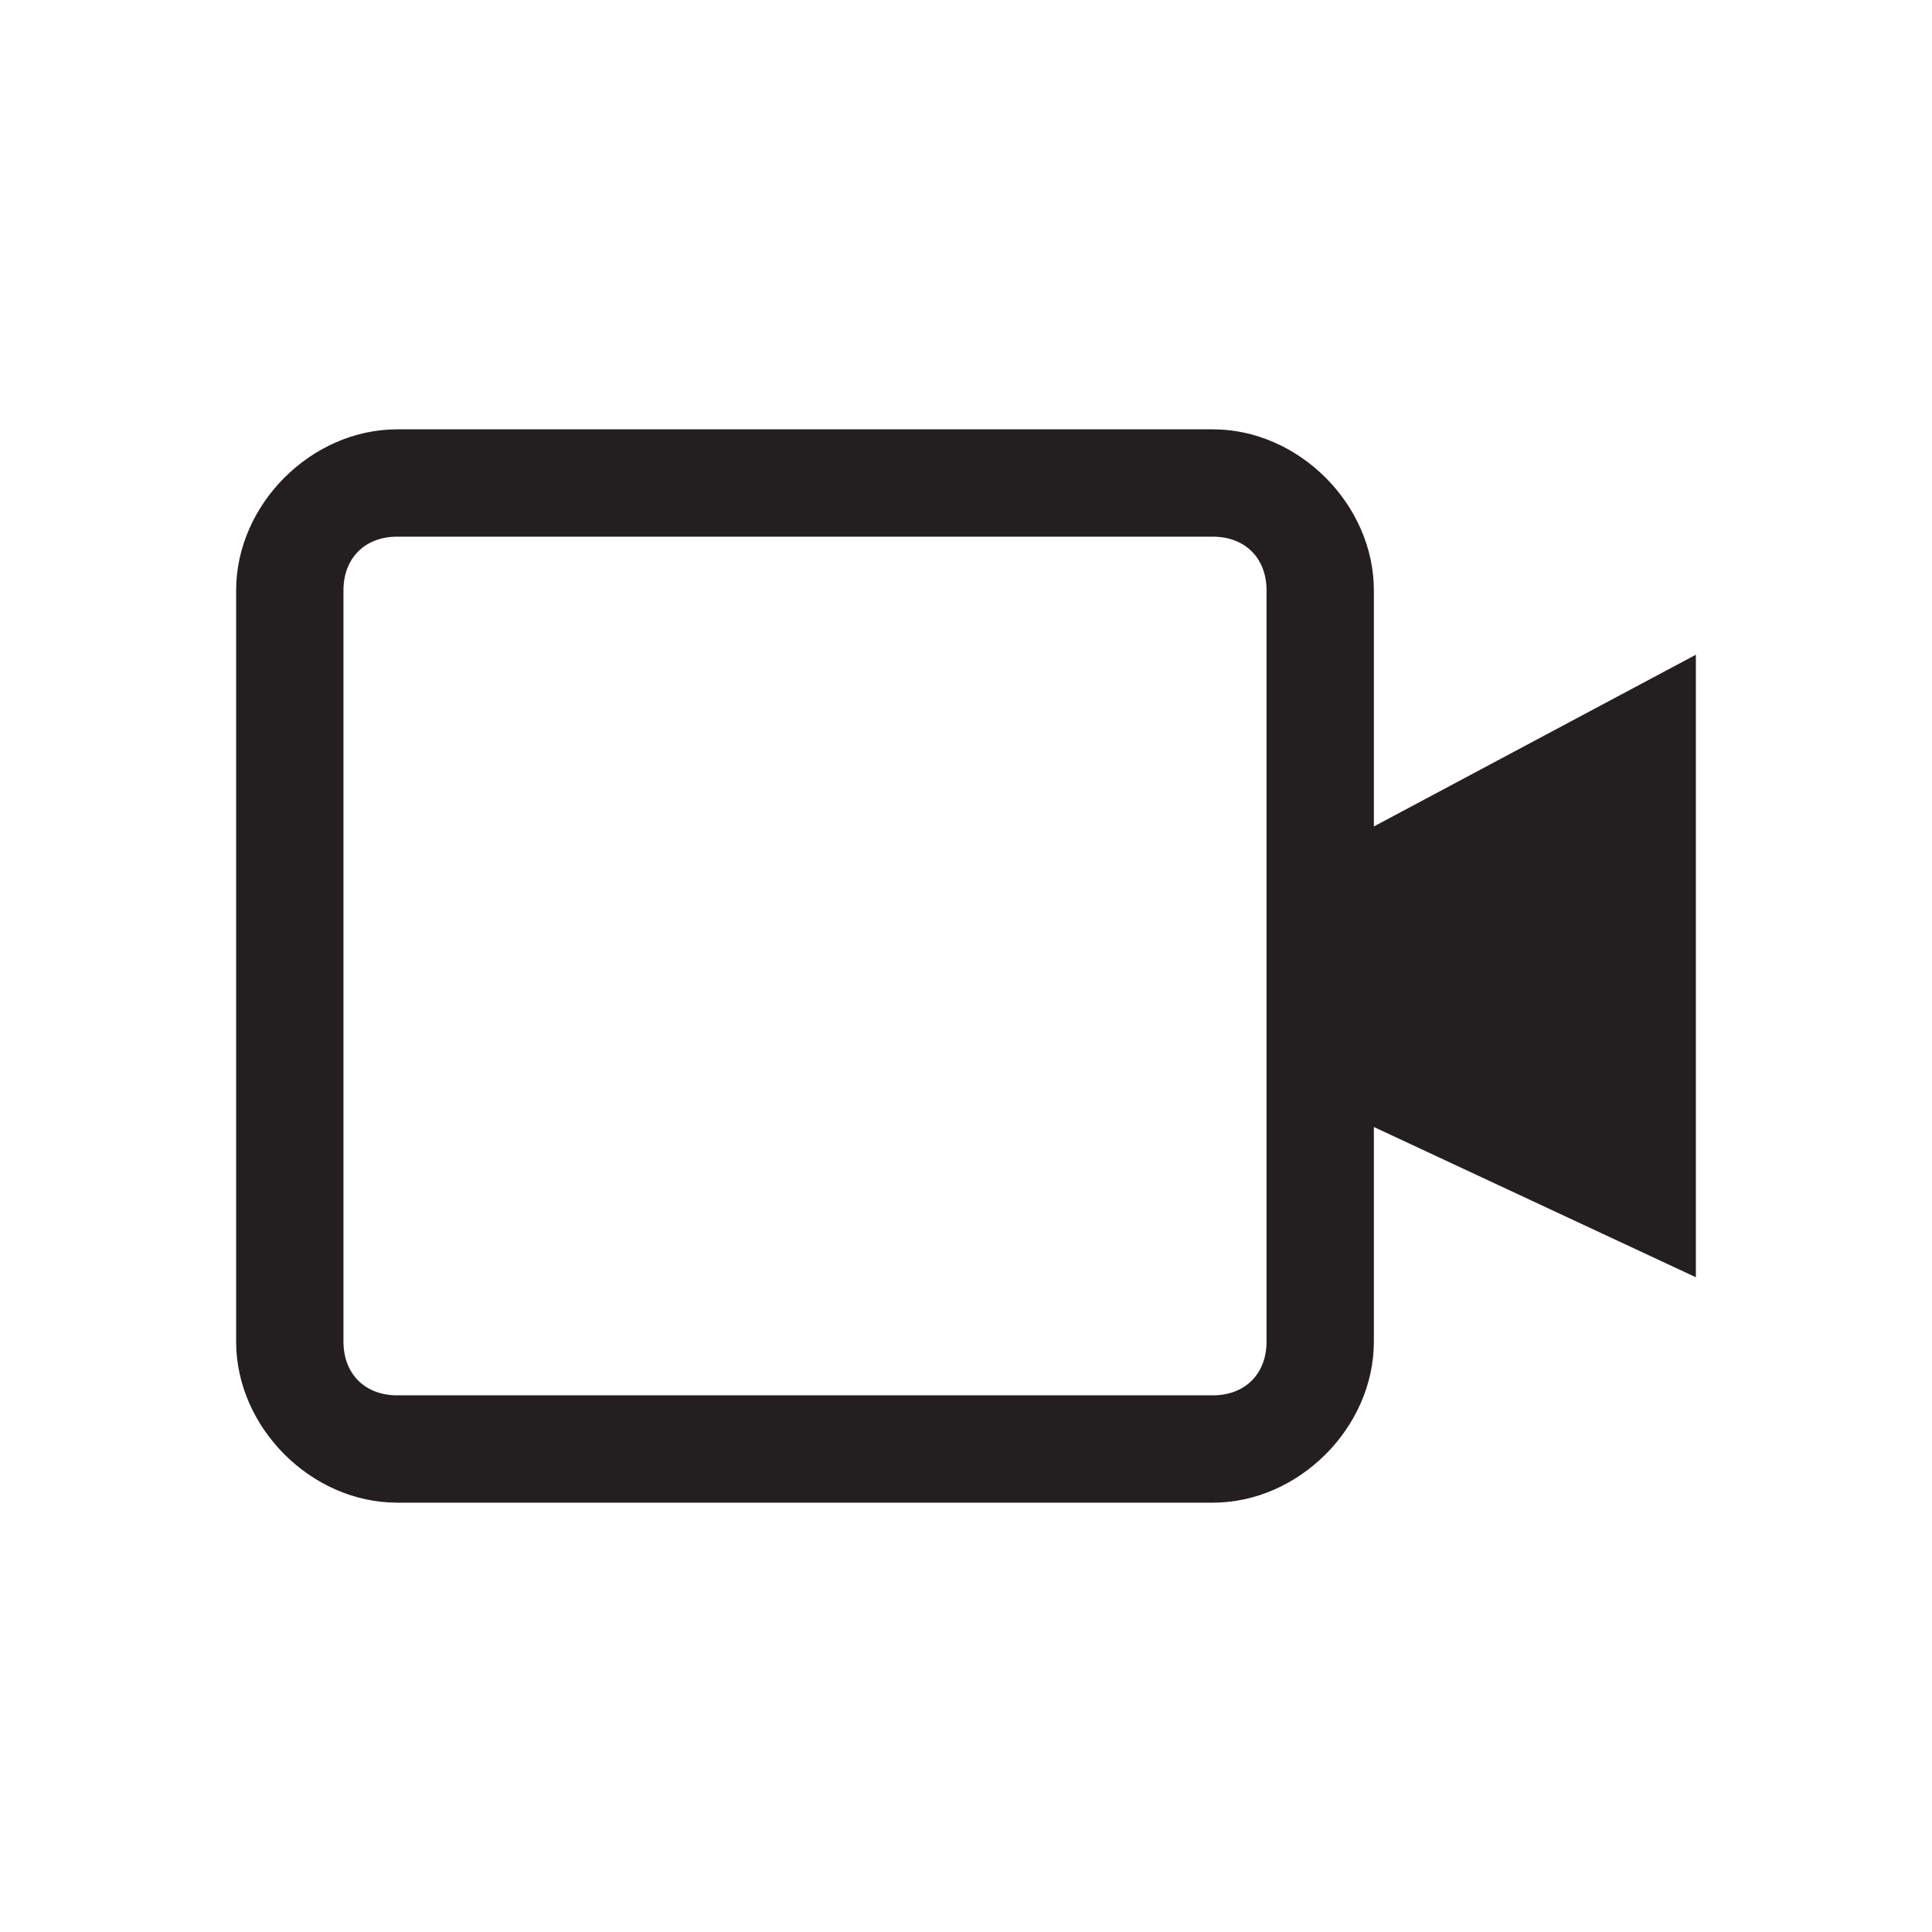
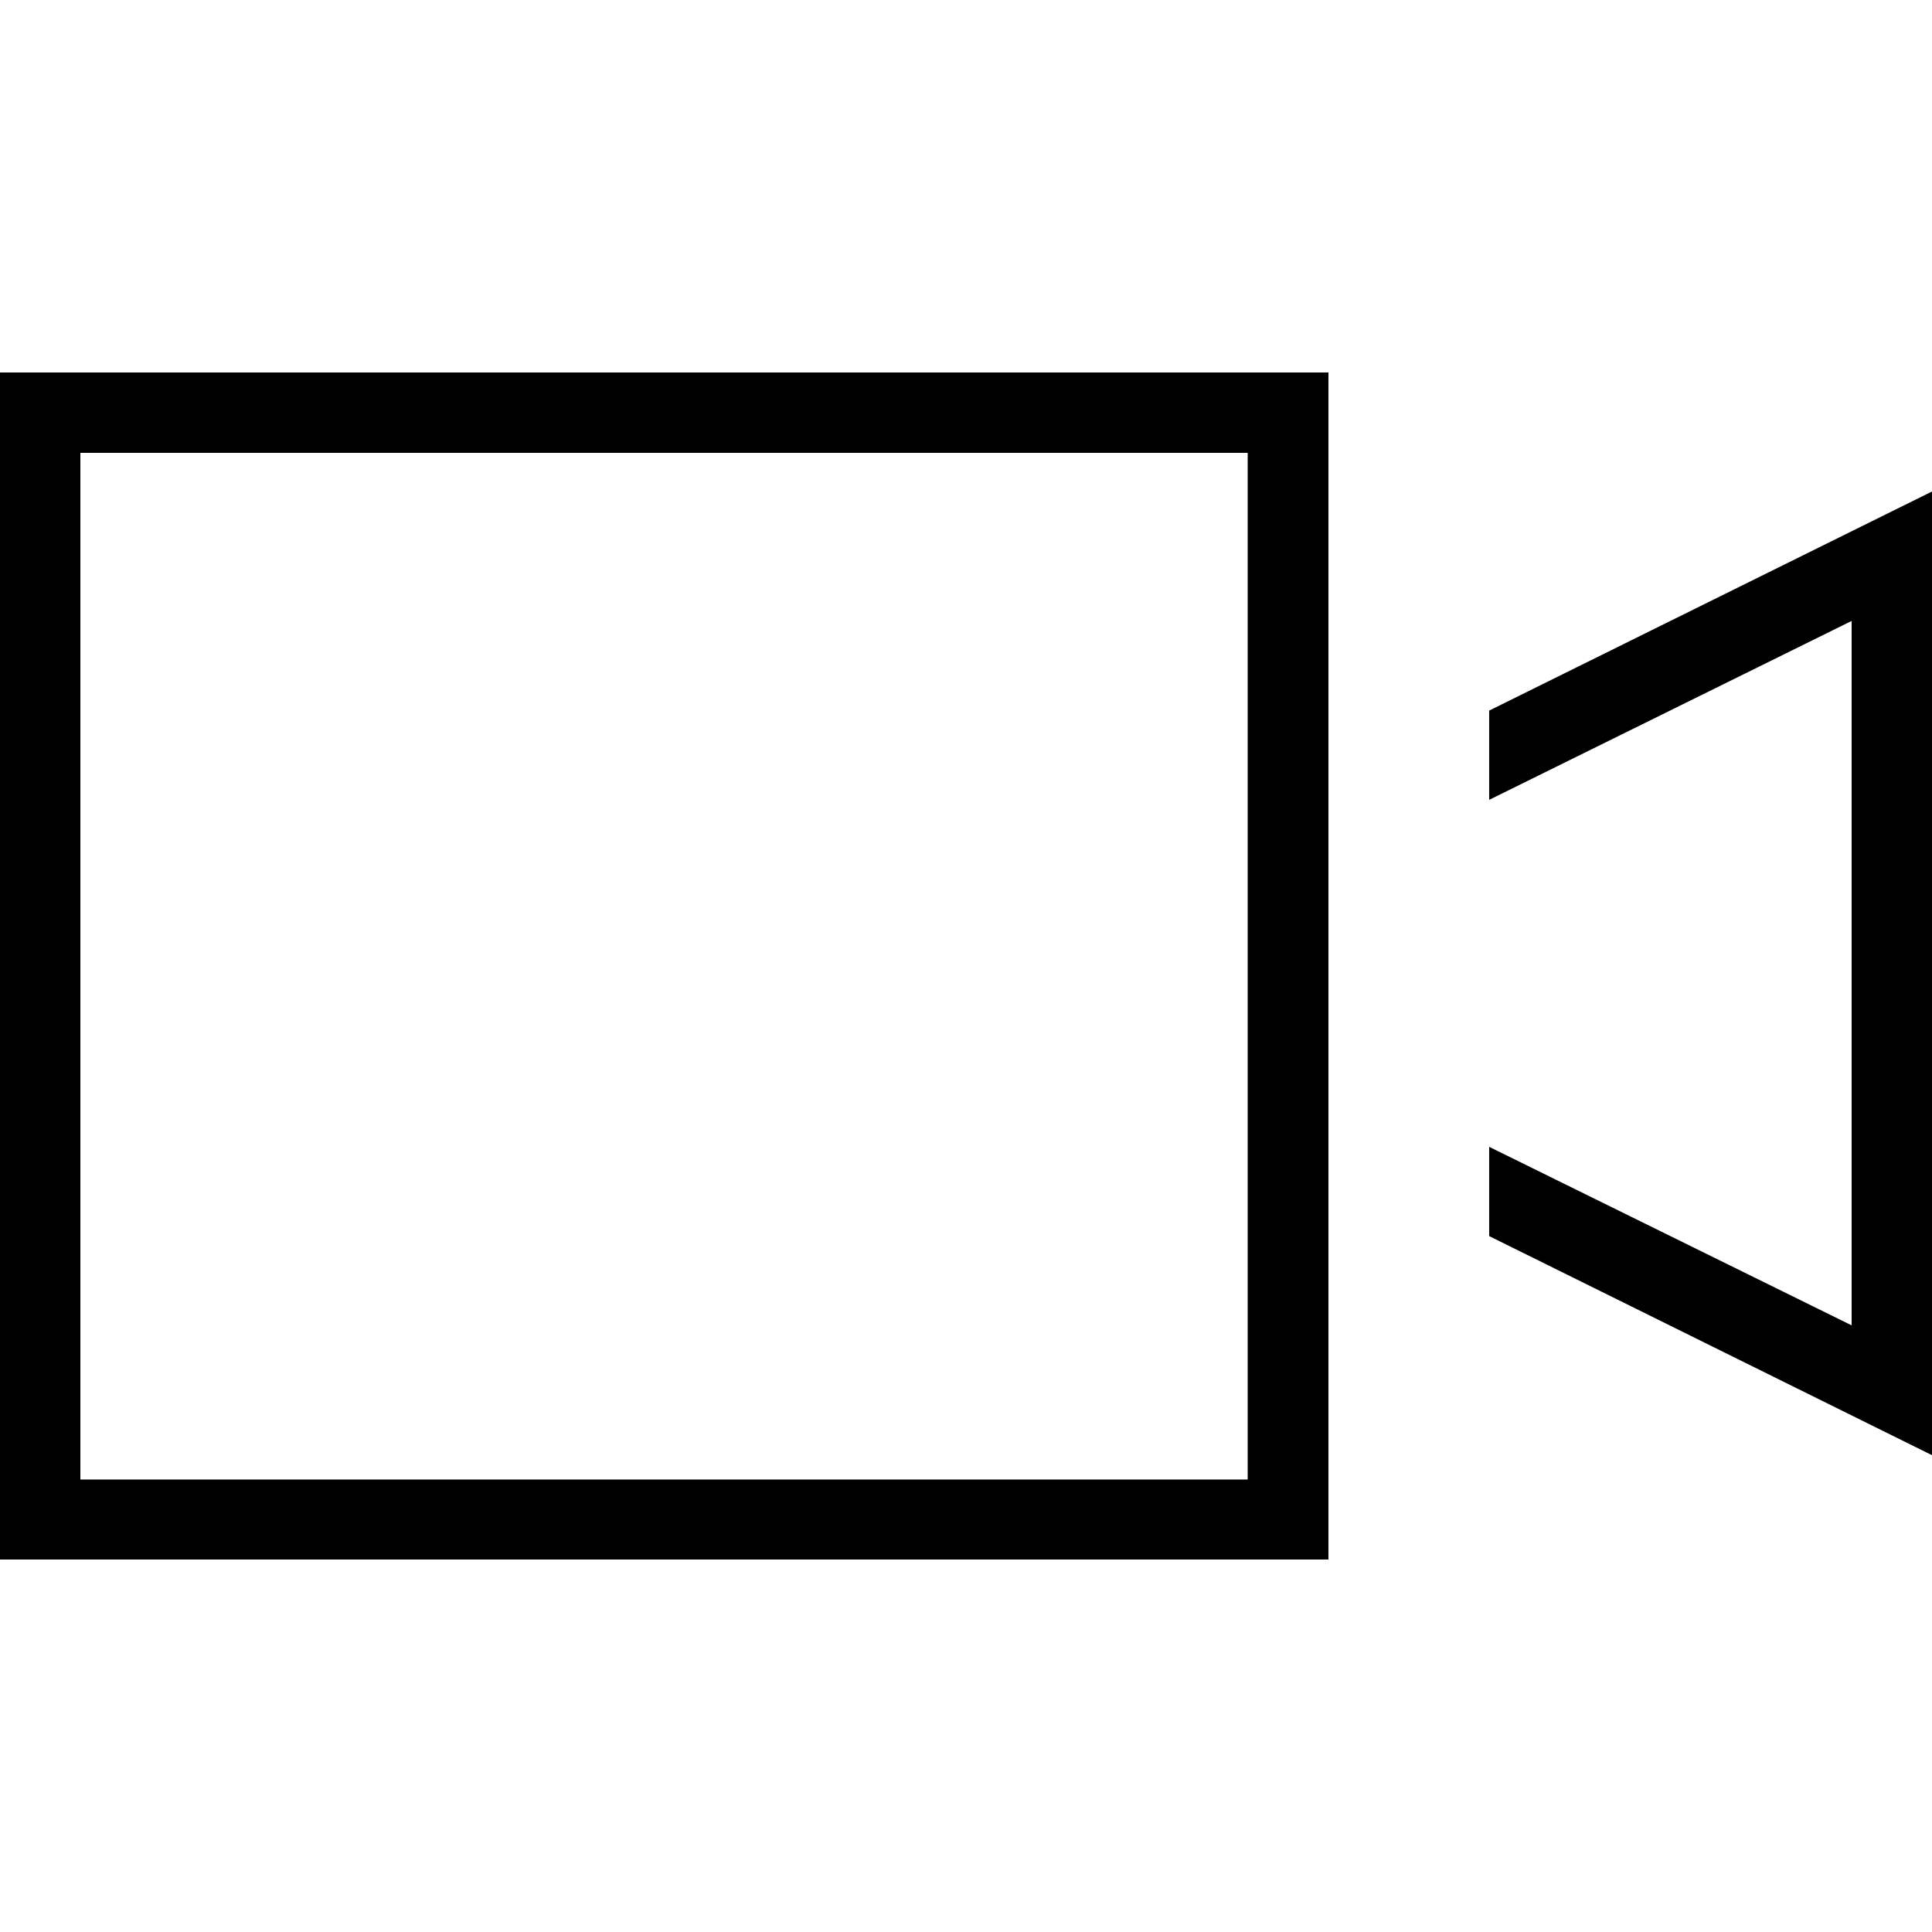
- <svg xmlns="http://www.w3.org/2000/svg" version="1.1" id="Layer_1" x="0px" y="0px" viewBox="0 0 18 18" style="enable-background:new 0 0 18 18;" xml:space="preserve">
-   <style type="text/css">
- 	.st0{fill:#231F20;}
- </style>
-   <path class="st0" d="M15.8,6.1l-3,1.6V5.5c0-0.8-0.7-1.5-1.5-1.5H3.7C2.9,4,2.2,4.7,2.2,5.5v7c0,0.8,0.7,1.5,1.5,1.5h7.6  c0.8,0,1.5-0.7,1.5-1.5v-2l3,1.4V6.1z M11.8,12.5c0,0.3-0.2,0.5-0.5,0.5H3.7c-0.3,0-0.5-0.2-0.5-0.5v-7C3.2,5.2,3.4,5,3.7,5h7.6  c0.3,0,0.5,0.2,0.5,0.5V12.5z" />
+ <svg xmlns="http://www.w3.org/2000/svg" version="1.1" id="Layer_1" x="0px" y="0px" width="500px" height="500px" viewBox="0 0 500 500" enable-background="new 0 0 500 500" xml:space="preserve">
+   <g>
+     <polygon points="385.4,183.9 385.4,207 479.2,160.7 479.2,343 385.4,296.8 385.4,319.9 500,376.6 500,127.2  " />
+     <path d="M0,403.6h343.8V299.3v-23.1v-48.5v-23.1V96.4H0V403.6z M20.8,117.2h302.1v97.5v74.4v93.8H20.8V117.2z" />
+   </g>
</svg>
